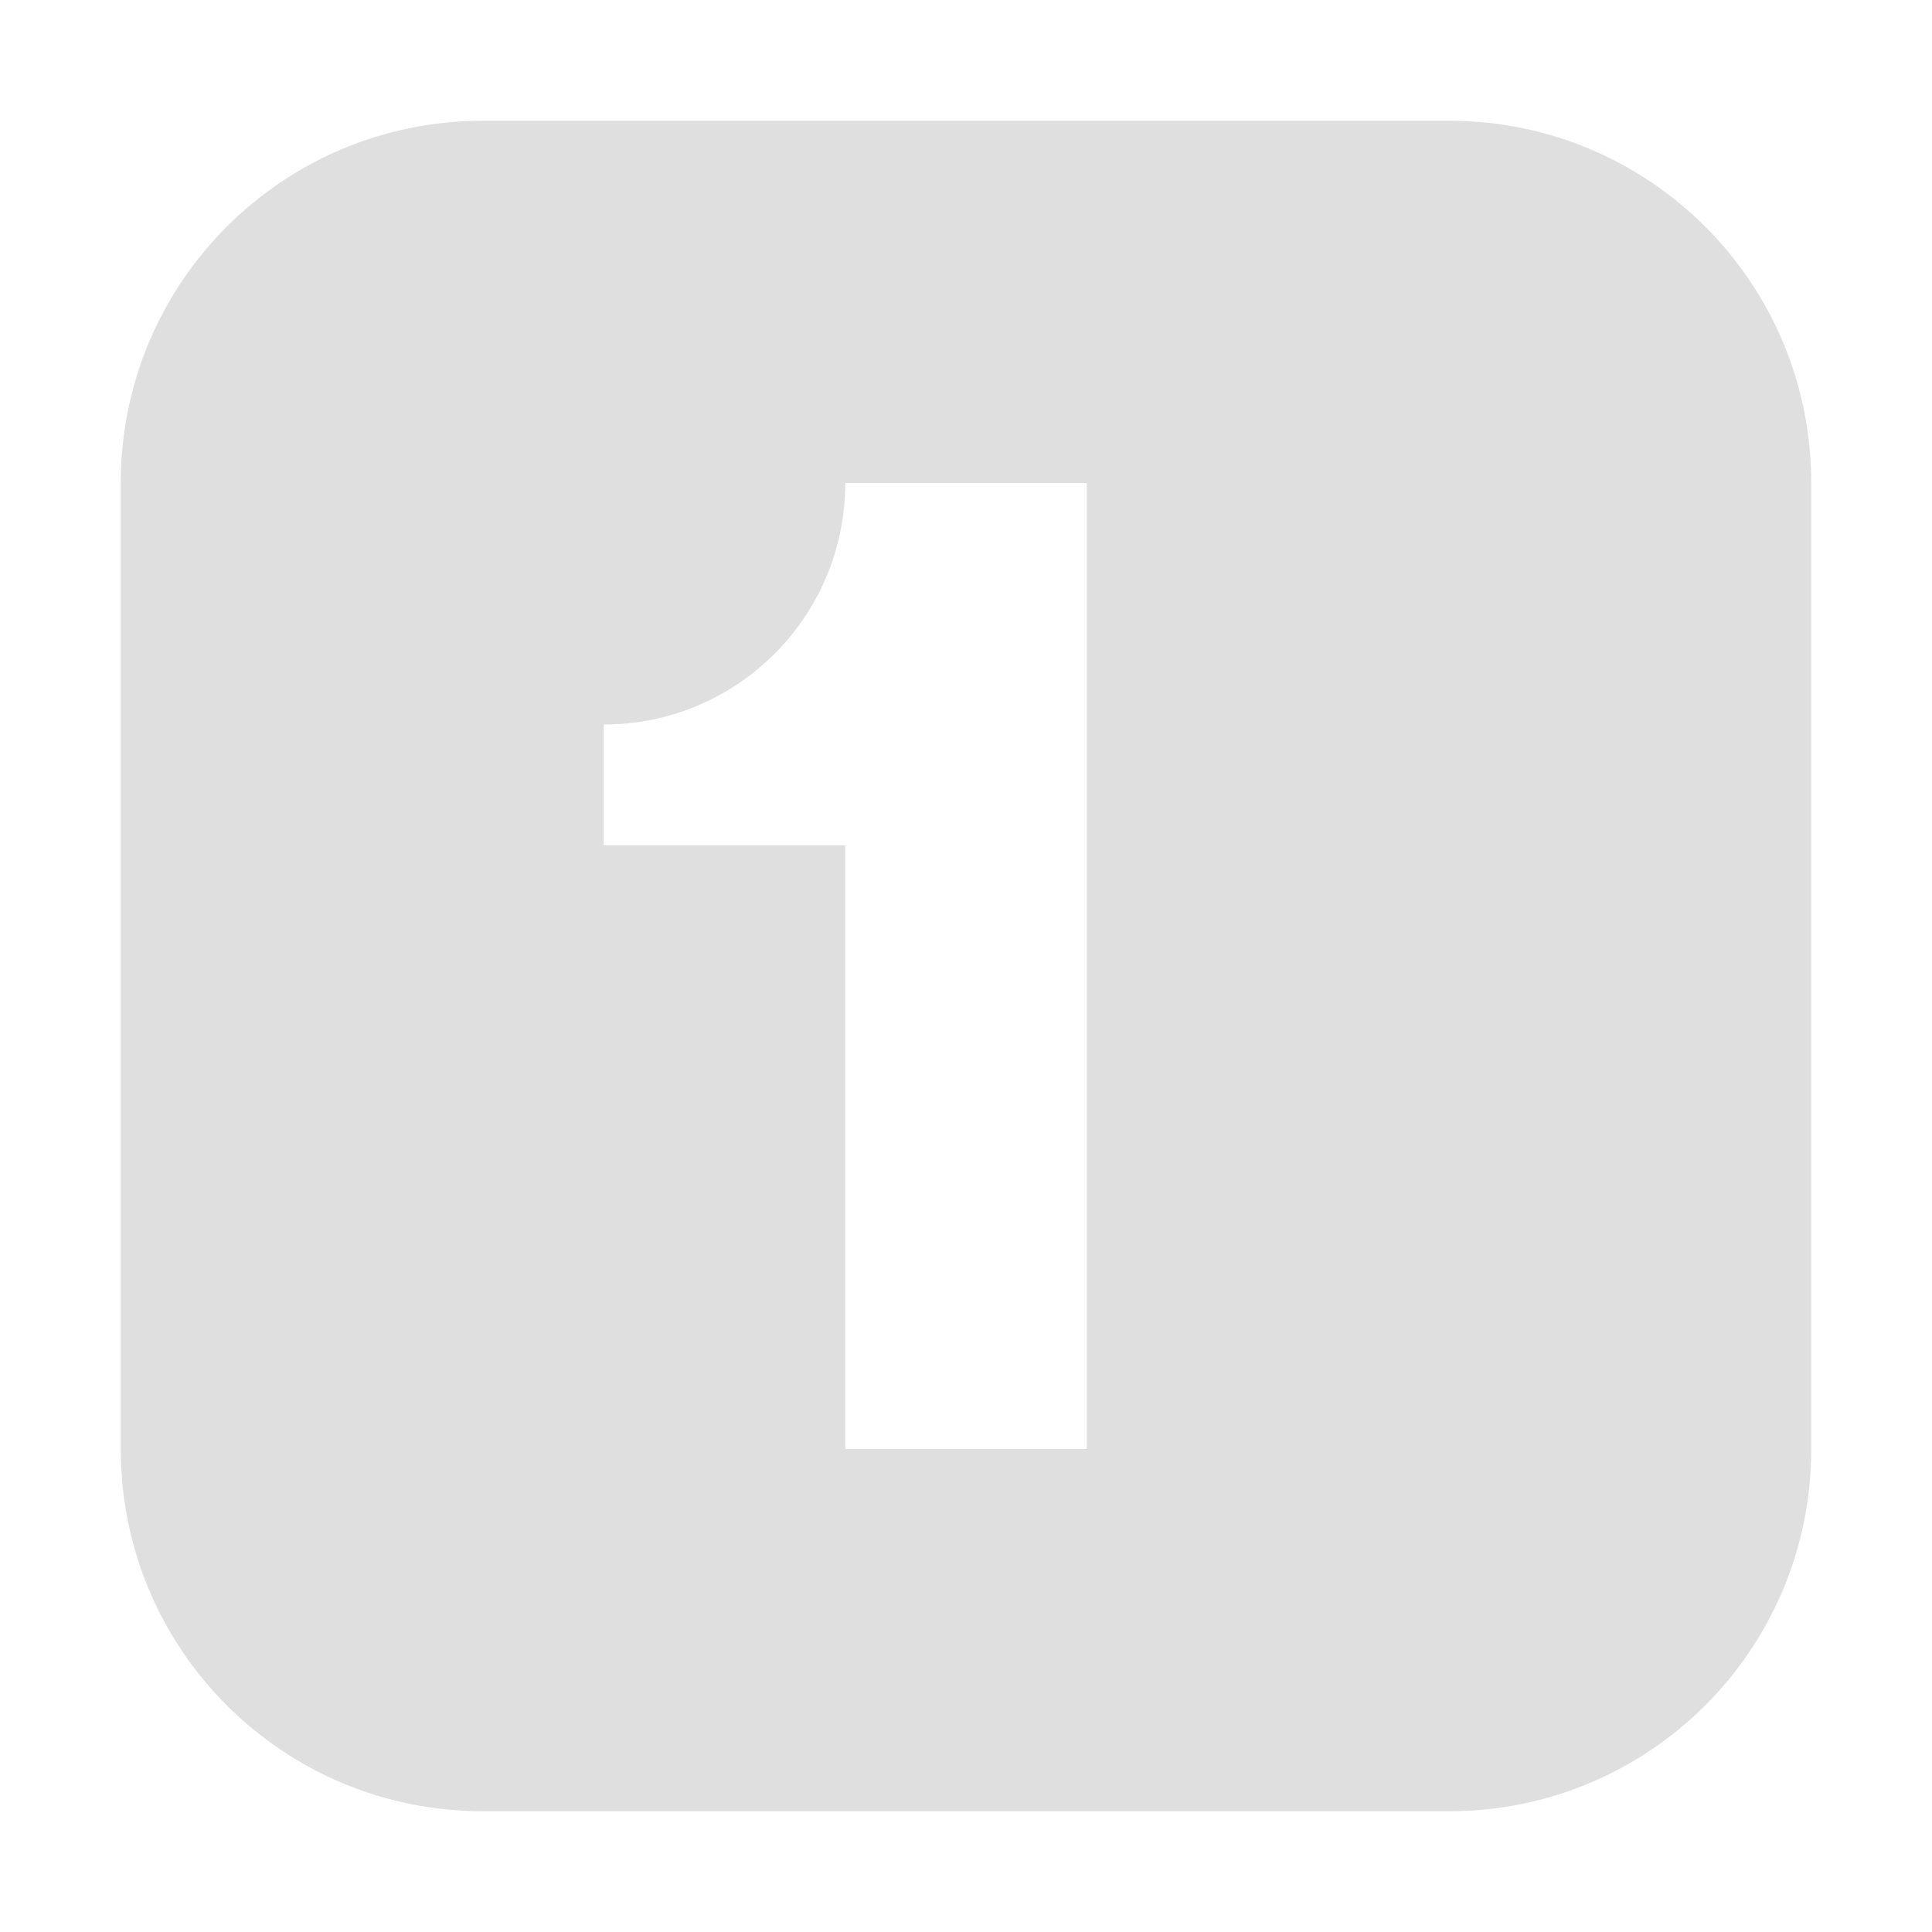
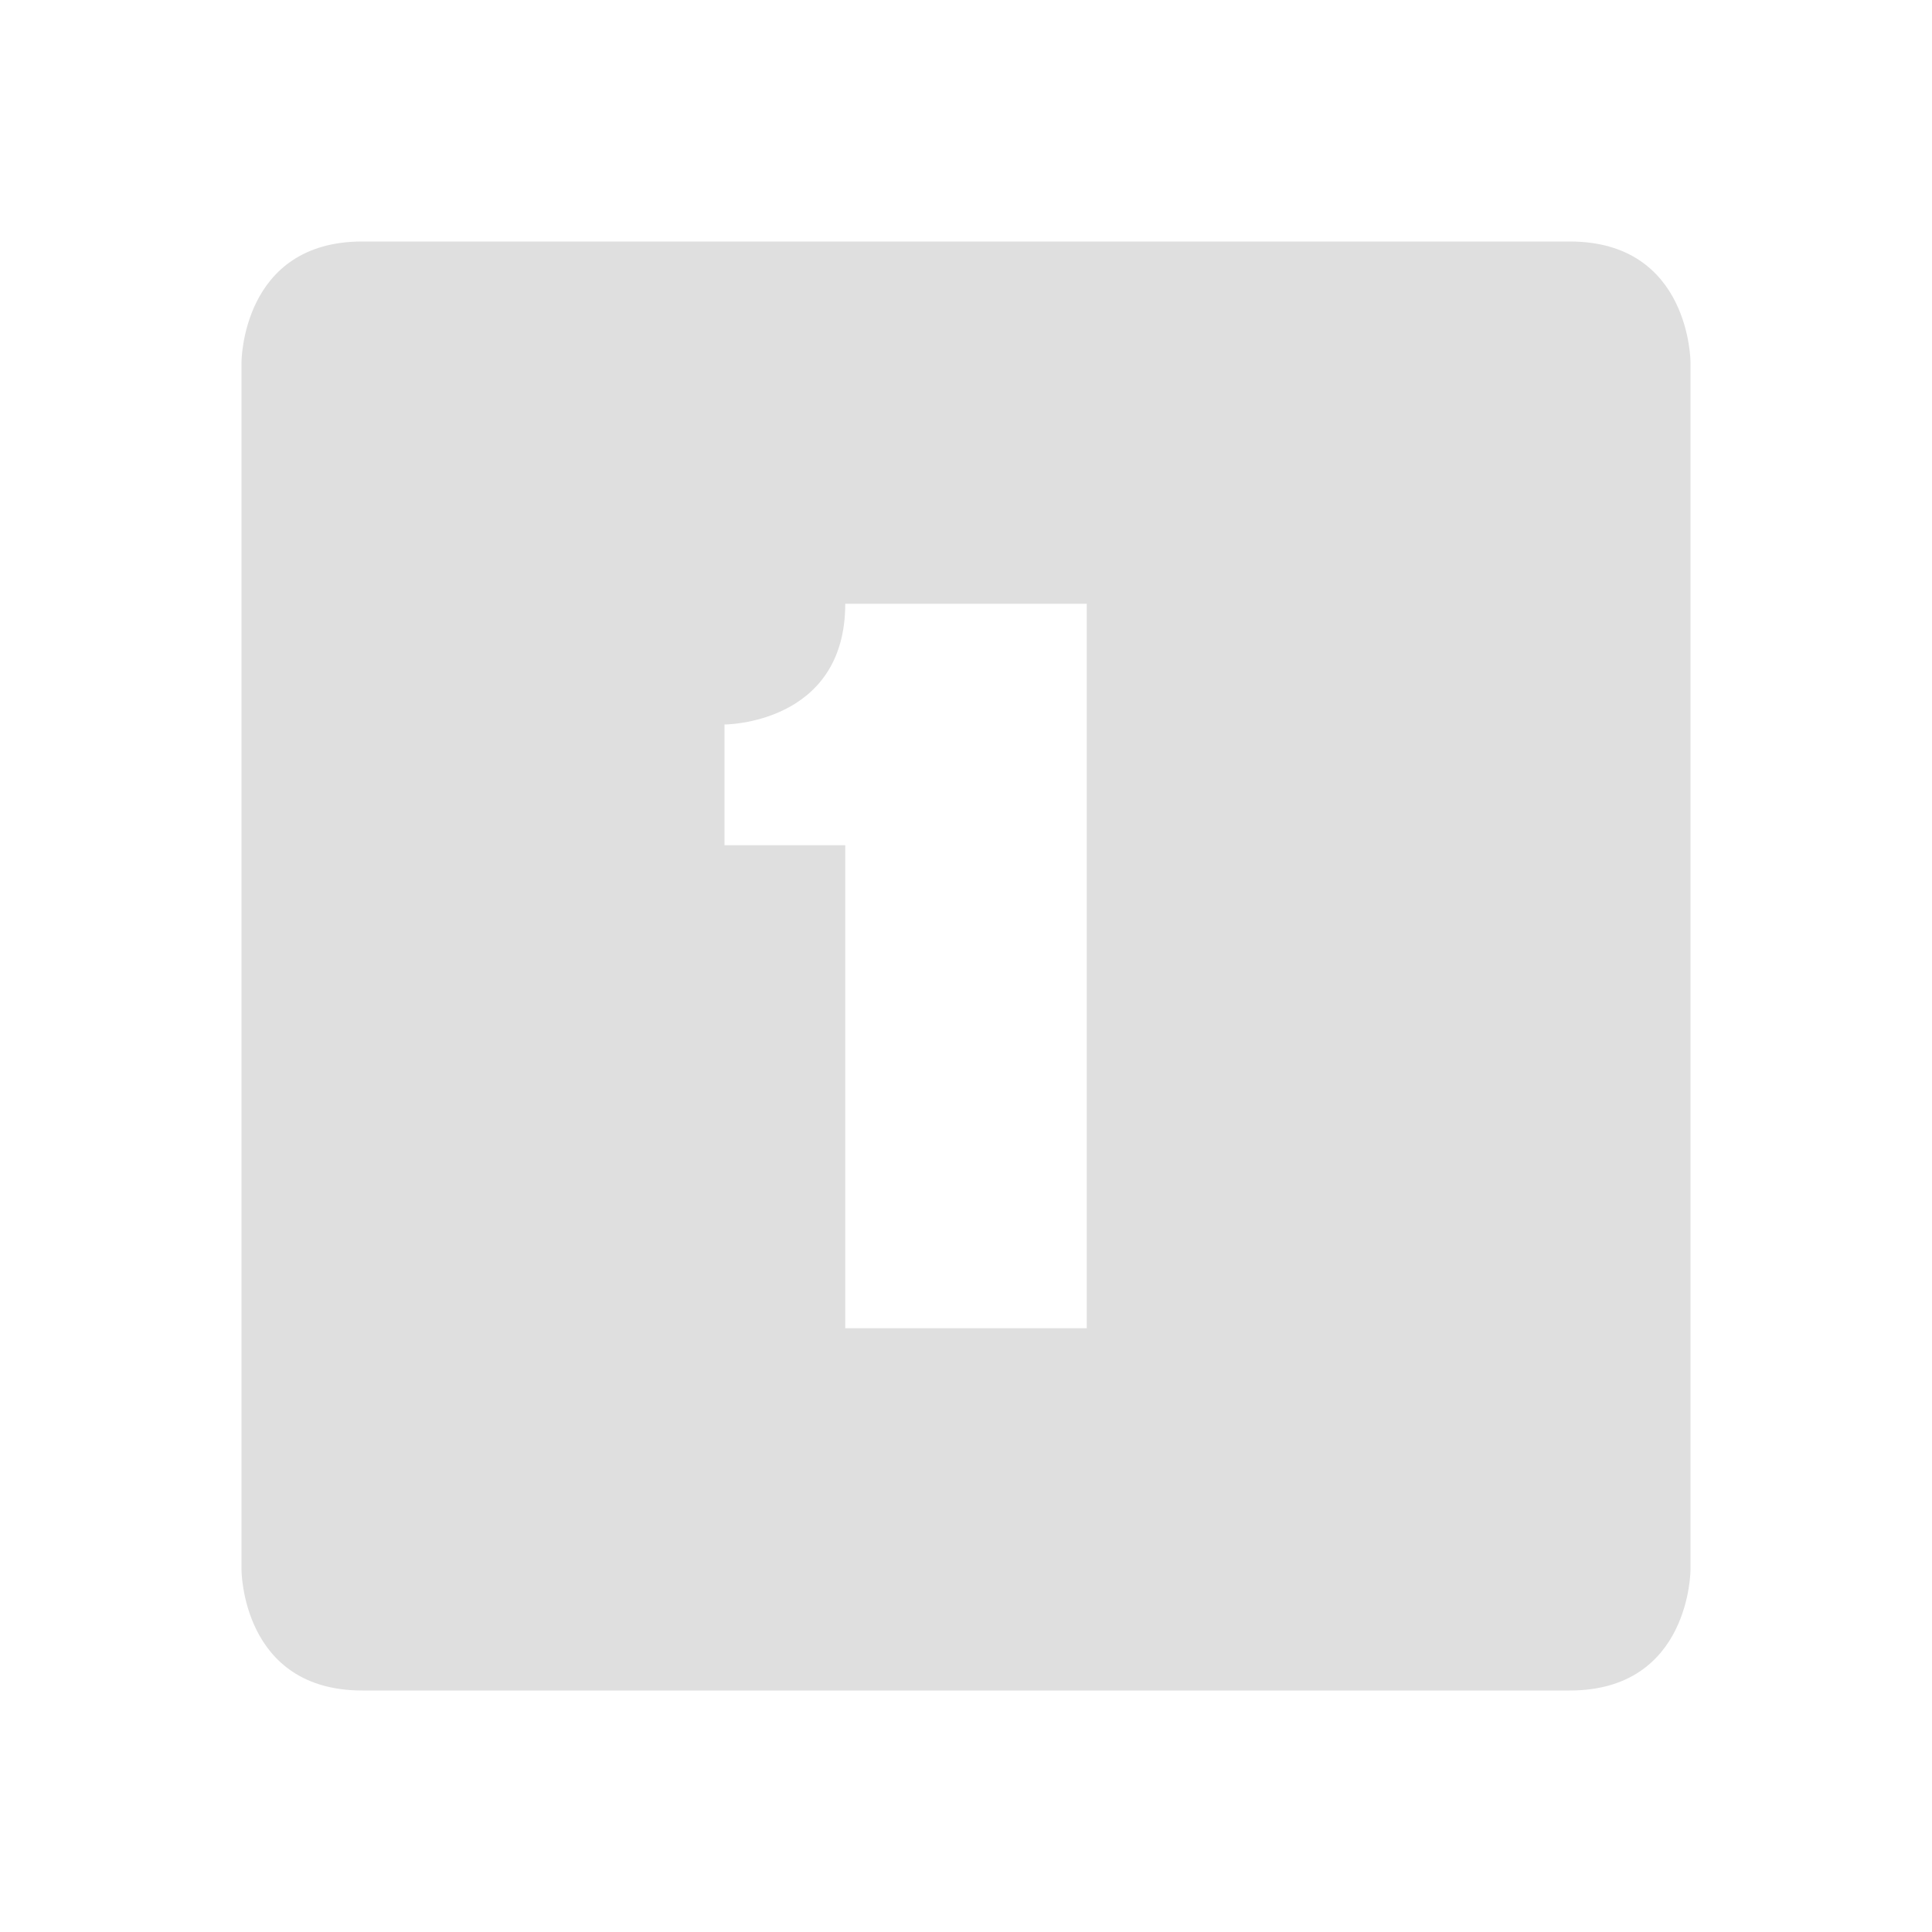
- <svg xmlns="http://www.w3.org/2000/svg" height="16px" viewBox="0 0 16 16" width="16px">
-   <path d="m 4 1 c -1.66 0 -3 1.34 -3 3 v 8 c 0 1.66 1.34 3 3 3 h 8 c 1.66 0 3 -1.34 3 -3 v -8 c 0 -1.66 -1.34 -3 -3 -3 z m 3 3 h 2 v 8 h -2 v -5 h -2 v -1 c 1.105 0 2 -0.895 2 -2 z m 0 0" fill="#dfdfdf" />
+ <svg xmlns="http://www.w3.org/2000/svg" width="16" height="16" version="1.1">
+   <defs>
+     <style id="current-color-scheme" type="text/css">
+    .ColorScheme-Text { color:#dfdfdf; } .ColorScheme-Highlight { color:#4285f4; } .ColorScheme-NeutralText { color:#ff9800; } .ColorScheme-PositiveText { color:#4caf50; } .ColorScheme-NegativeText { color:#f44336; }
+   </style>
+   </defs>
+   <path style="fill:currentColor" class="ColorScheme-Text" d="M 3,2 C 2,2 2,3 2,3 V 13 C 2,13 2,14 3,14 H 13 C 14,14 14,13 14,13 V 3 C 14,3 14,2 13,2 Z M 7,5 H 9 V 11 H 7 V 7 H 6 V 6 C 6,6 7,6 7,5 Z" />
</svg>
